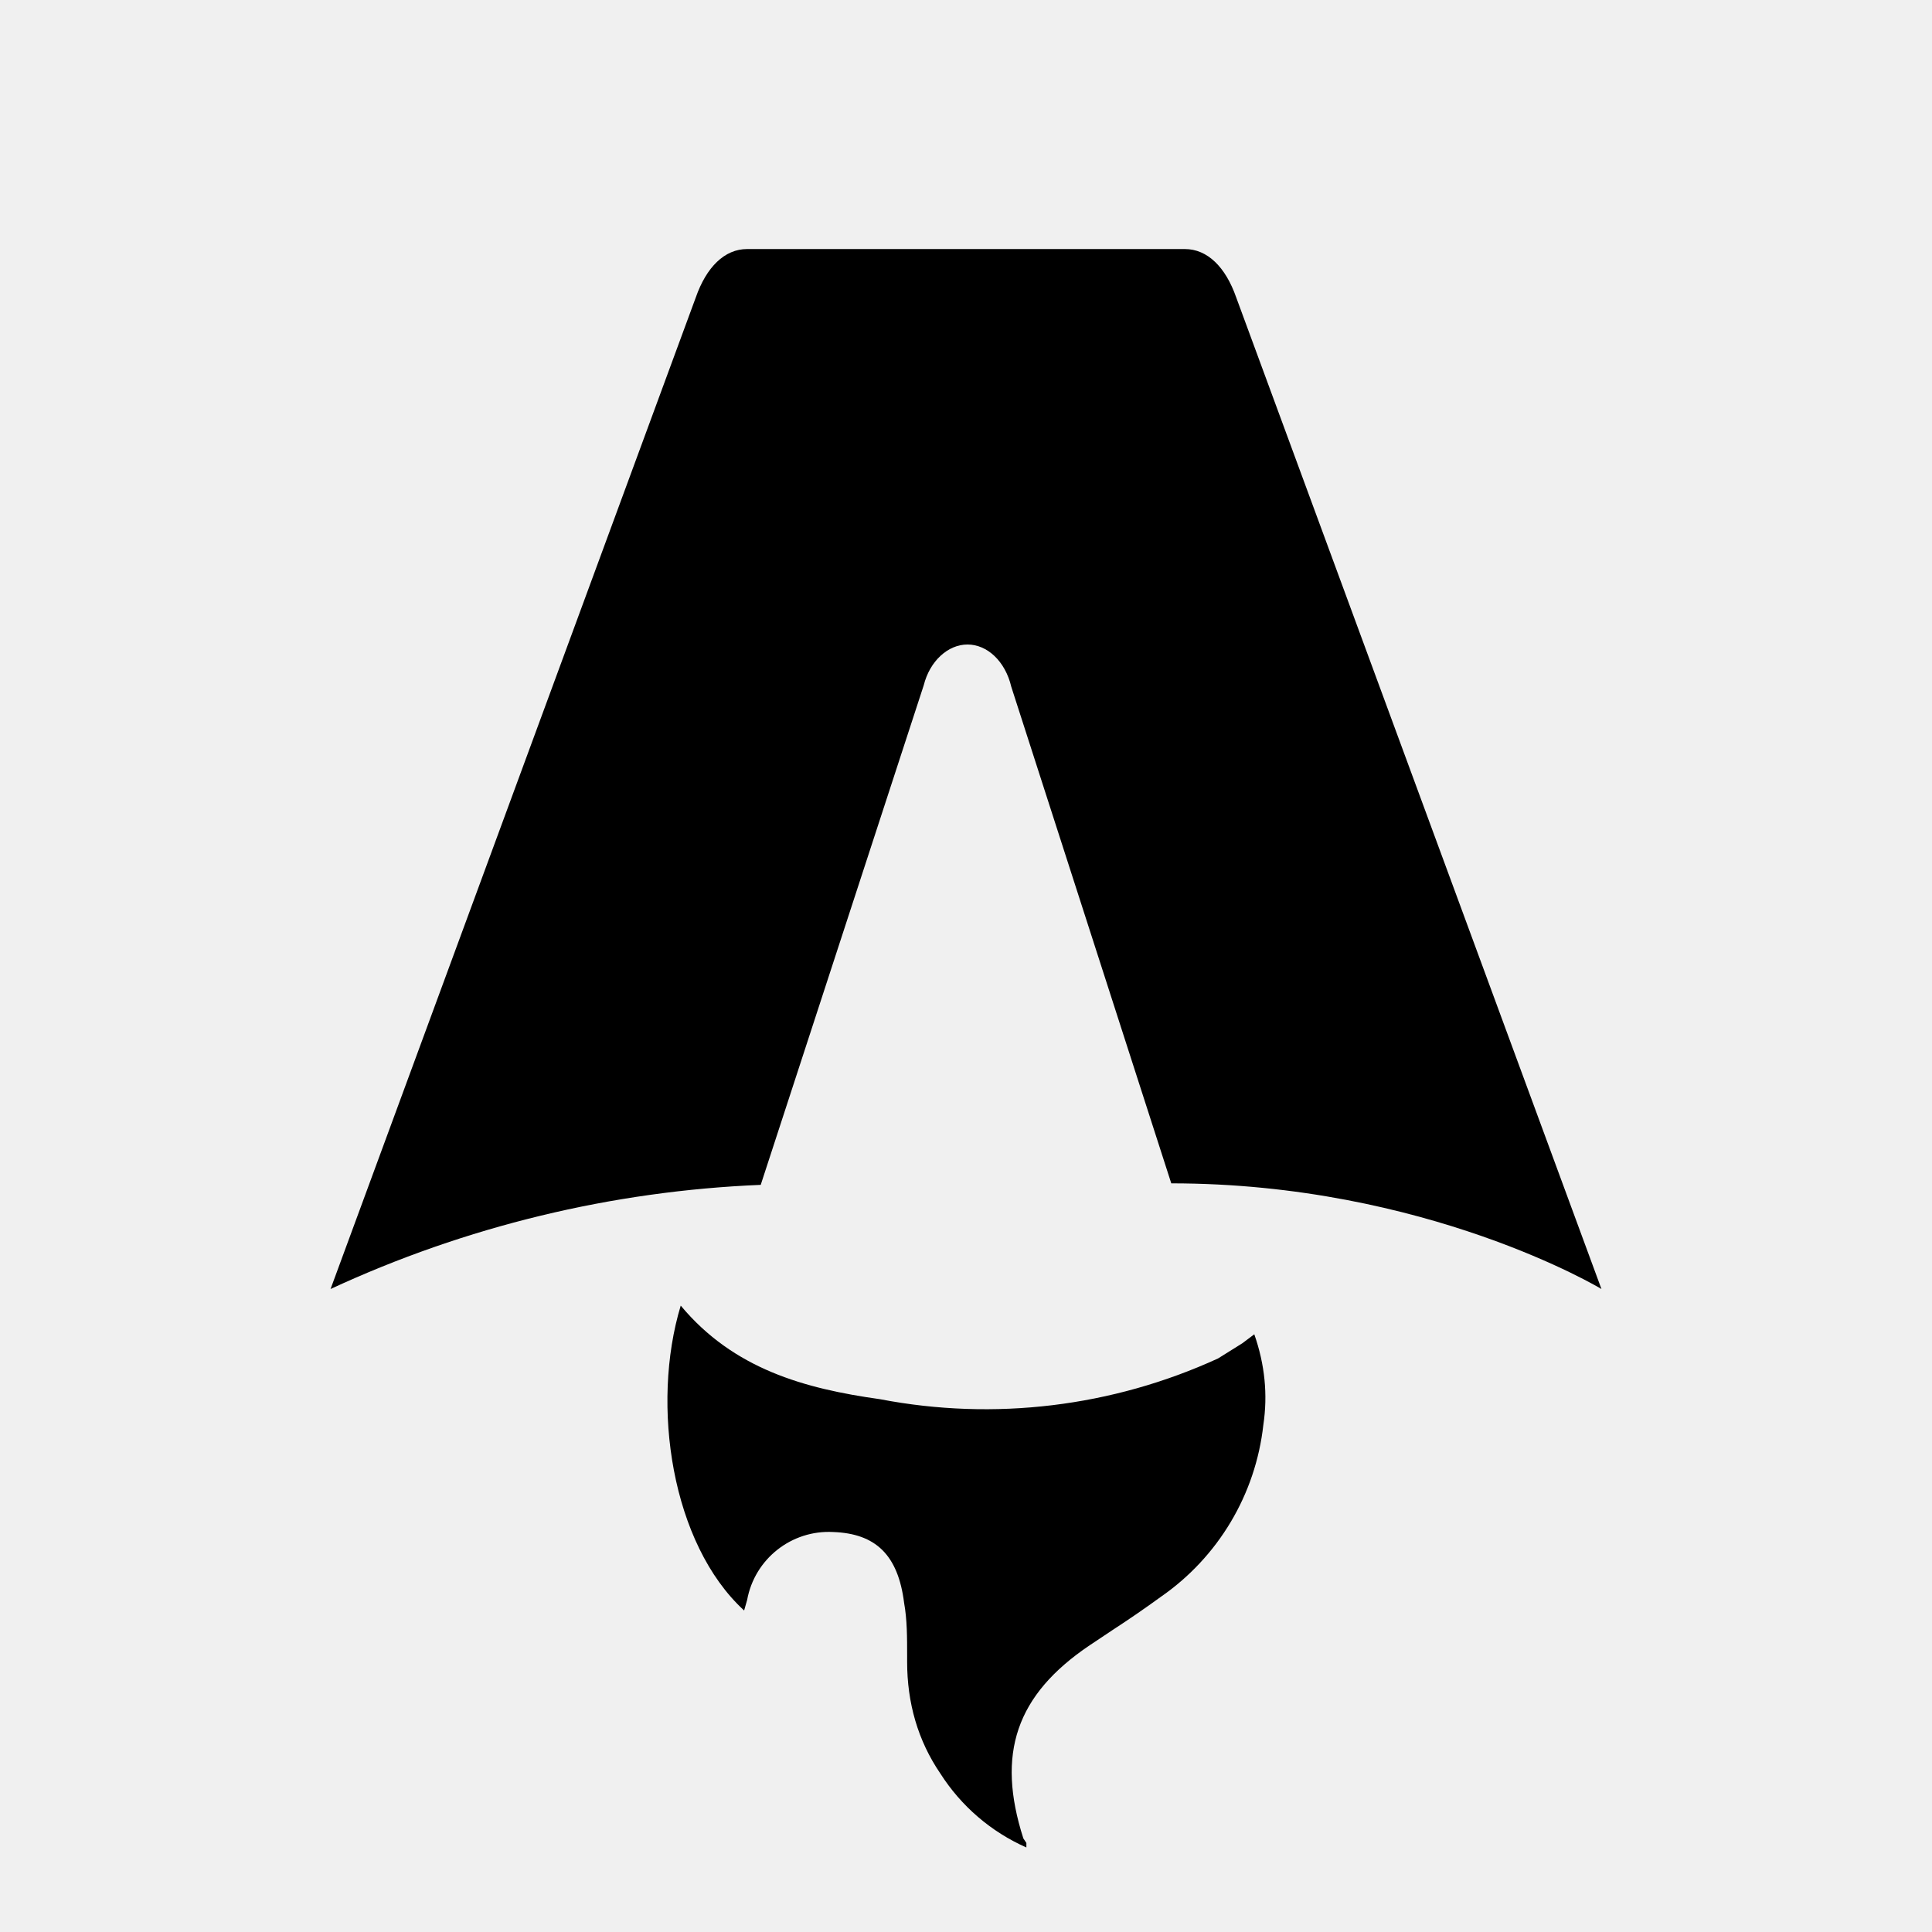
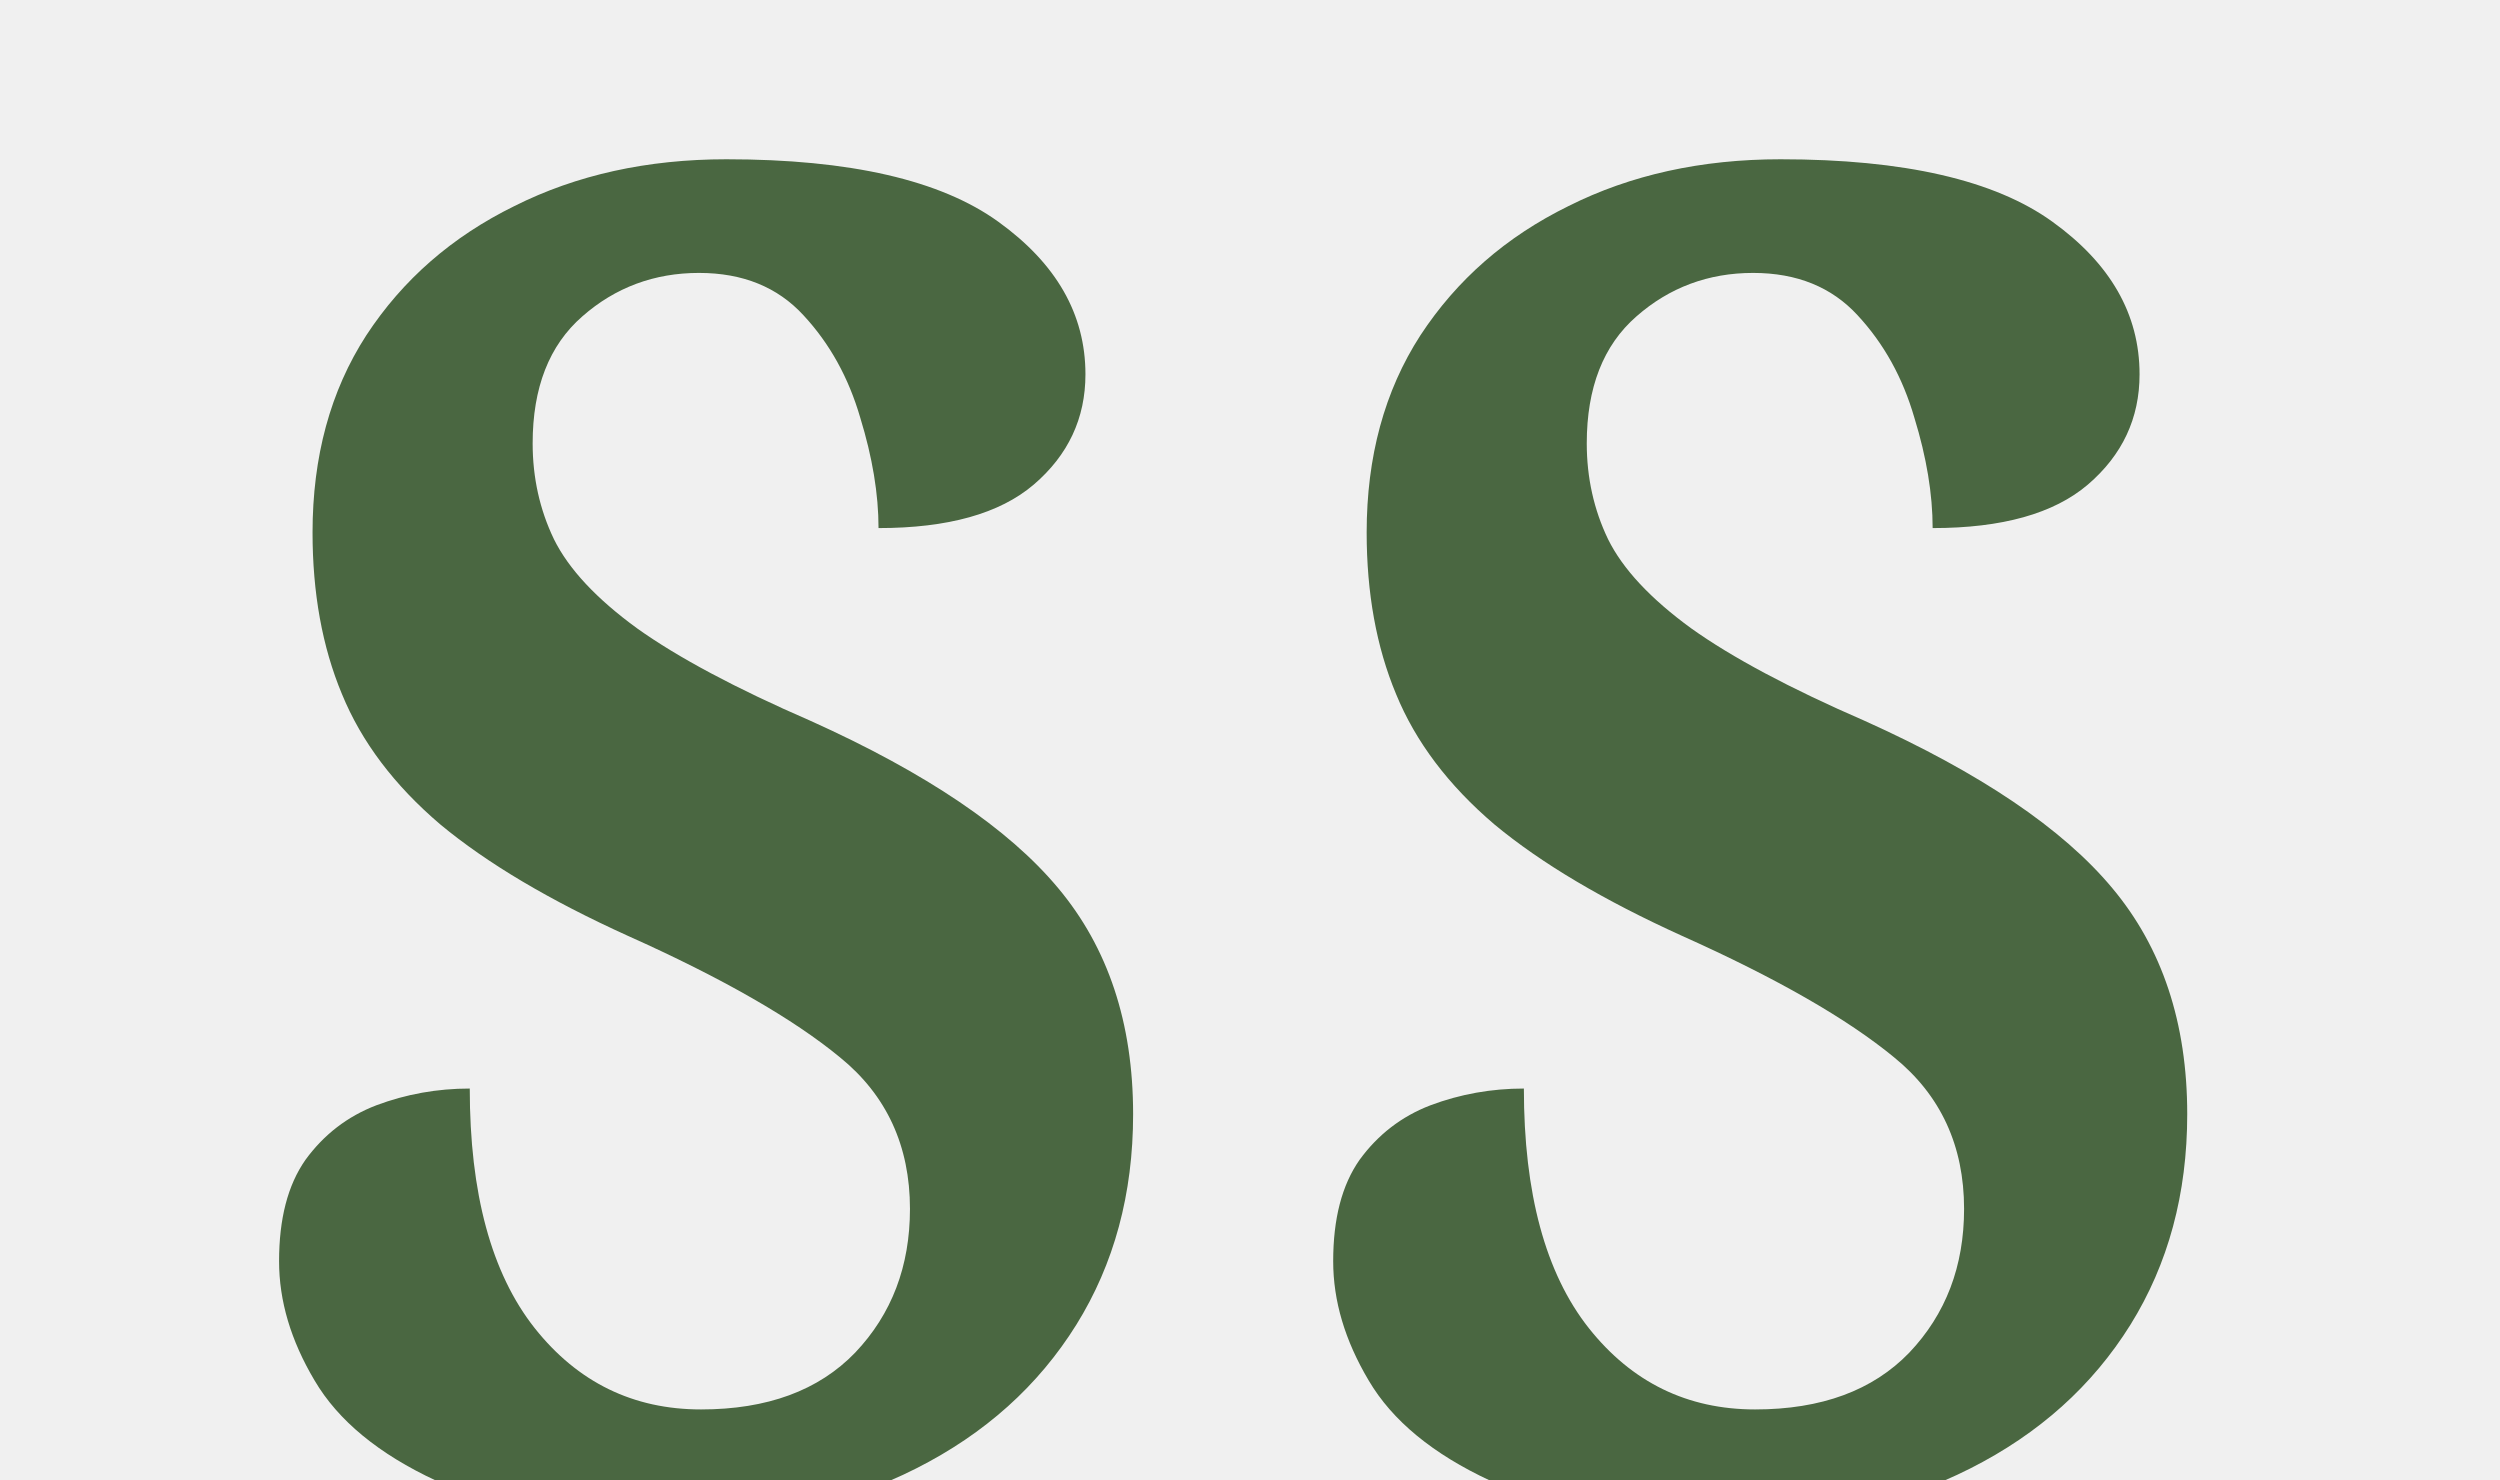
- <svg xmlns="http://www.w3.org/2000/svg" fill="none" viewBox="0 0 128 128">
-   <path d="M50.4 78.5a75.1 75.1 0 0 0-28.5 6.9l24.2-65.7c.7-2 1.9-3.2 3.4-3.2h29c1.5 0 2.7 1.2 3.4 3.2l24.2 65.7s-11.6-7-28.5-7L67 45.5c-.4-1.7-1.6-2.8-2.9-2.8-1.3 0-2.5 1.1-2.9 2.7L50.4 78.5Zm-1.1 28.2Zm-4.2-20.2c-2 6.6-.6 15.8 4.2 20.2a17.5 17.5 0 0 1 .2-.7 5.5 5.5 0 0 1 5.7-4.5c2.8.1 4.3 1.5 4.7 4.7.2 1.1.2 2.3.2 3.5v.4c0 2.7.7 5.2 2.2 7.4a13 13 0 0 0 5.7 4.9v-.3l-.2-.3c-1.8-5.6-.5-9.5 4.4-12.8l1.5-1a73 73 0 0 0 3.2-2.2 16 16 0 0 0 6.8-11.4c.3-2 .1-4-.6-6l-.8.6-1.6 1a37 37 0 0 1-22.4 2.7c-5-.7-9.7-2-13.2-6.2Z" />
-   <style>
-         path { fill: #000; }
-         @media (prefers-color-scheme: dark) {
-             path { fill: #FFF; }
-         }
-     </style>
+ <svg xmlns="http://www.w3.org/2000/svg" viewBox="513.858 291.981 158.408 93.759" width="158.408" height="93.759">
+   <text x="593.062" y="329.371" text-anchor="middle" font-family="ui-serif, Georgia, serif" font-size="26" font-weight="600" letter-spacing="1" dominant-baseline="hanging" transform="translate(593.0624 338.8603) rotate(0) skewX(0) skewY(0) scale(4.113247 4.518495) translate(-593.0624 -338.8603)" fill="#4A6741">SS</text>
</svg>
